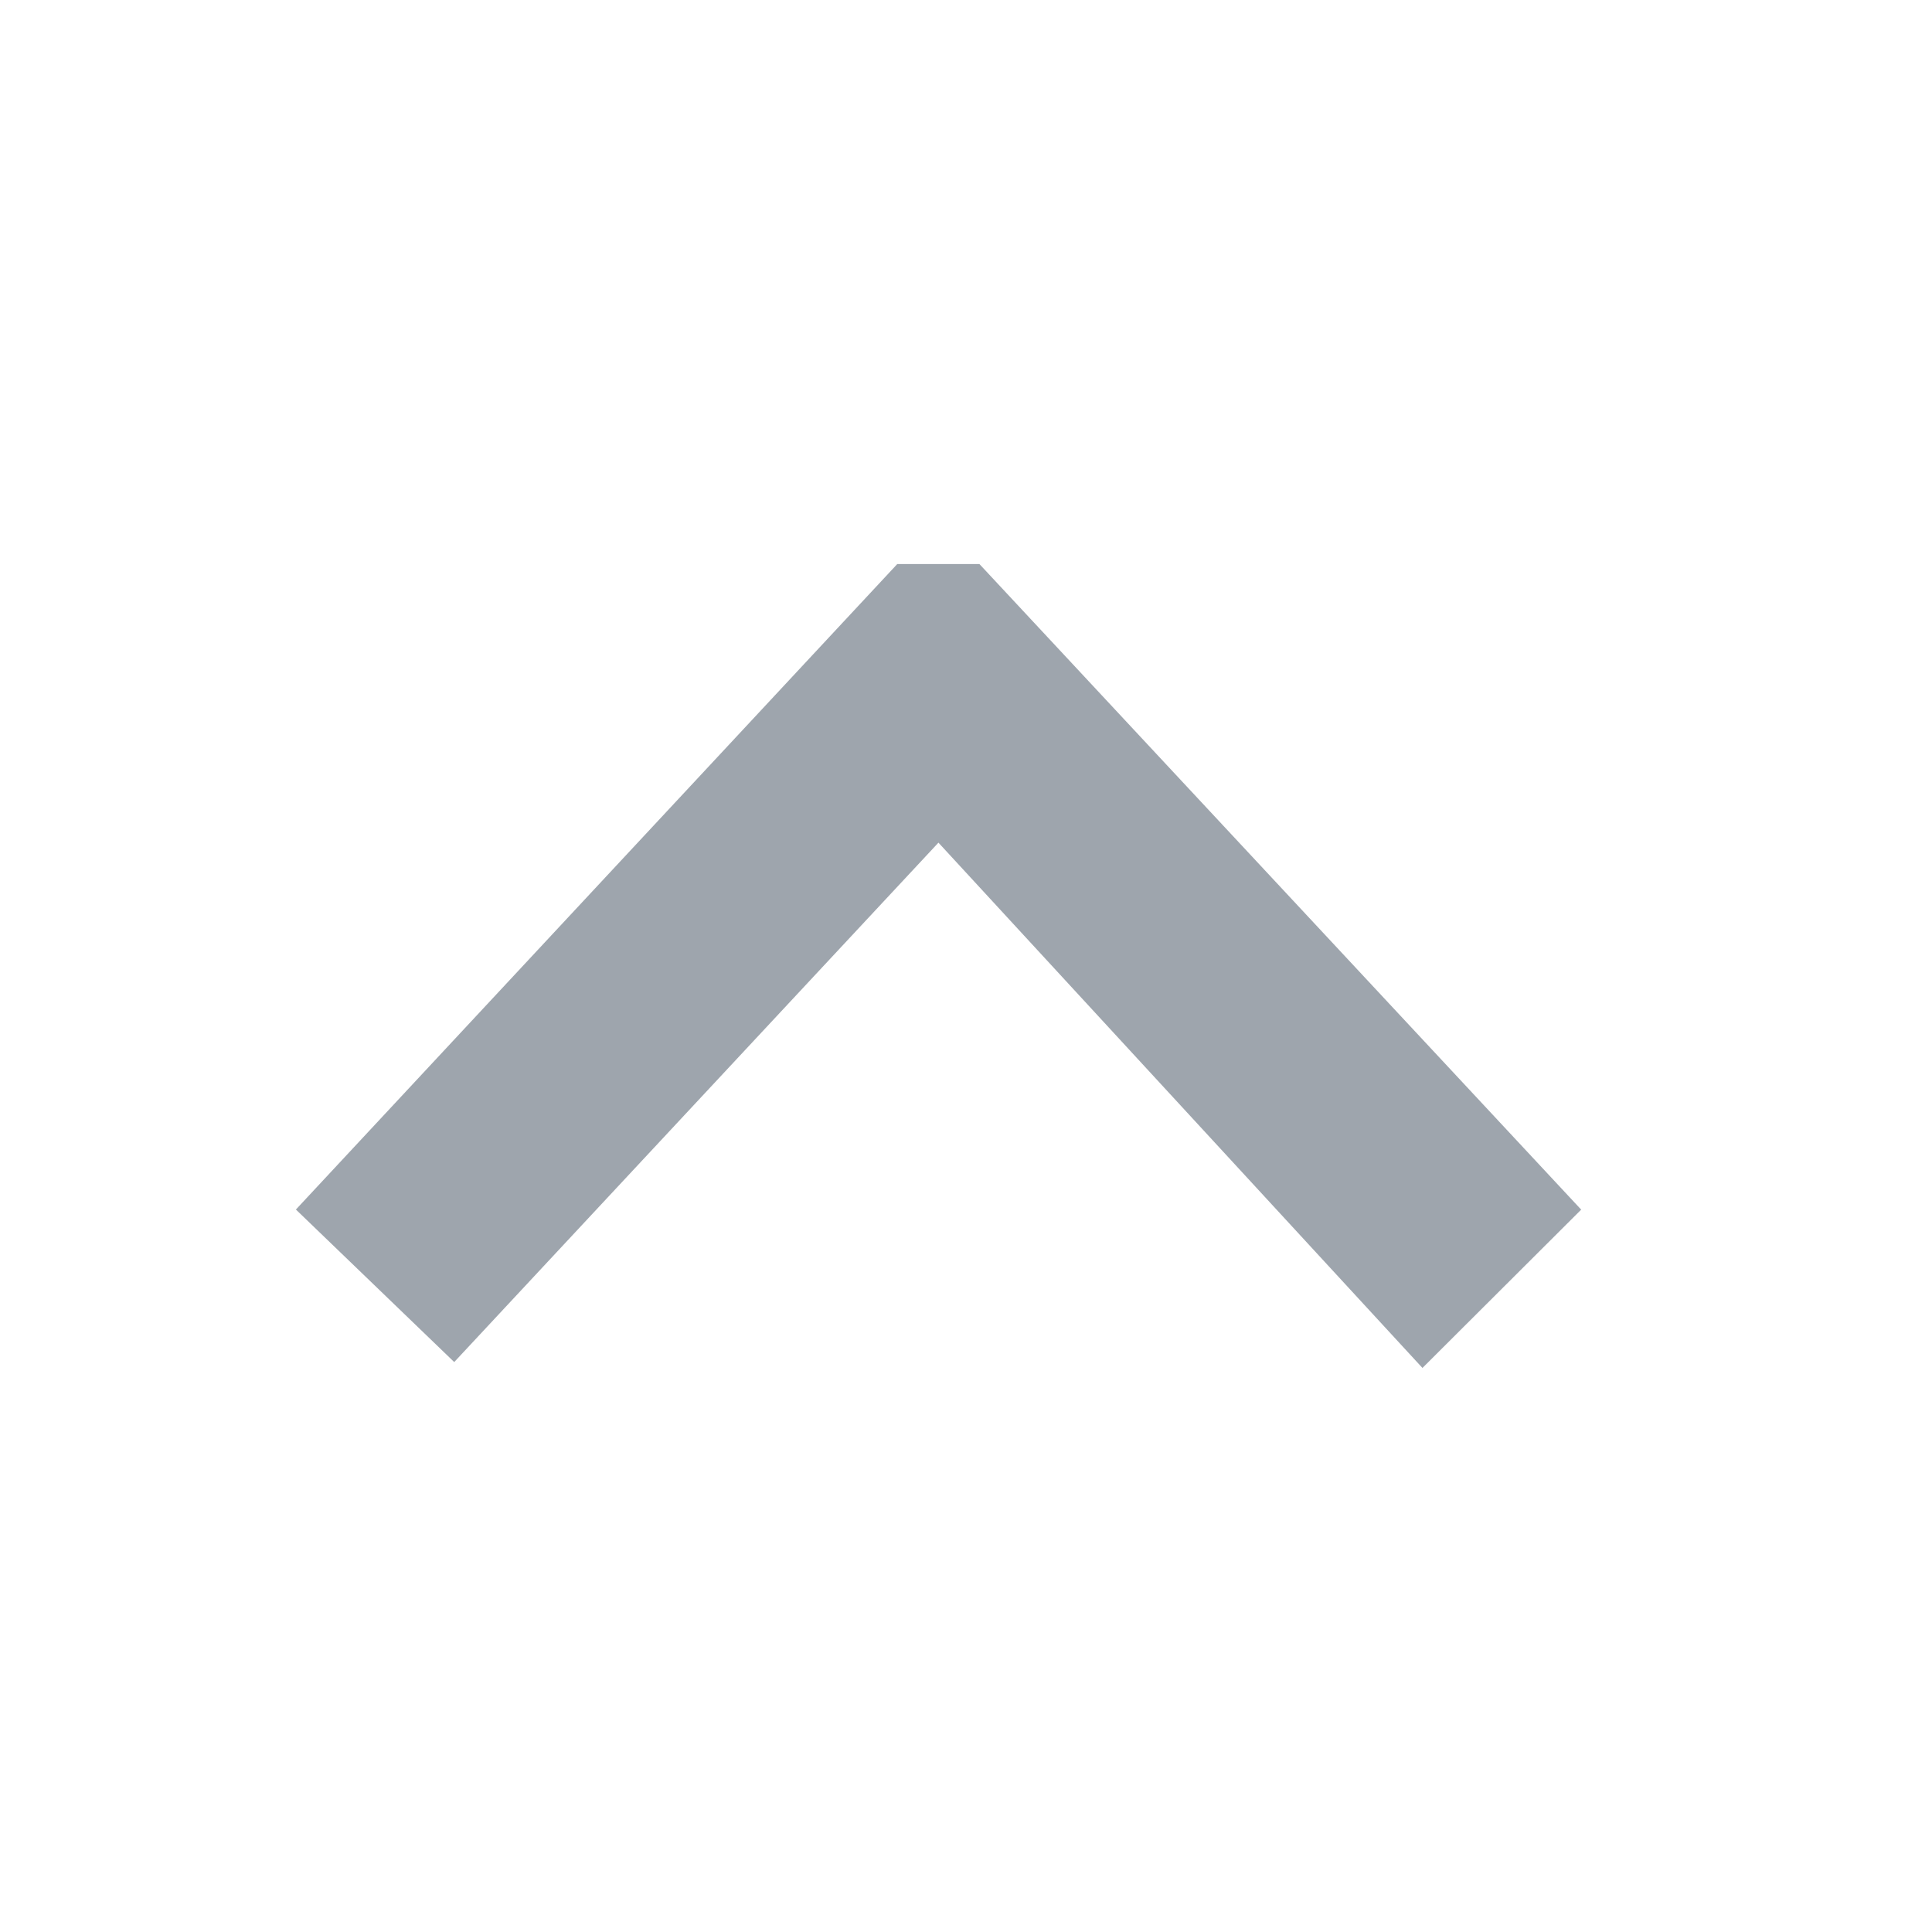
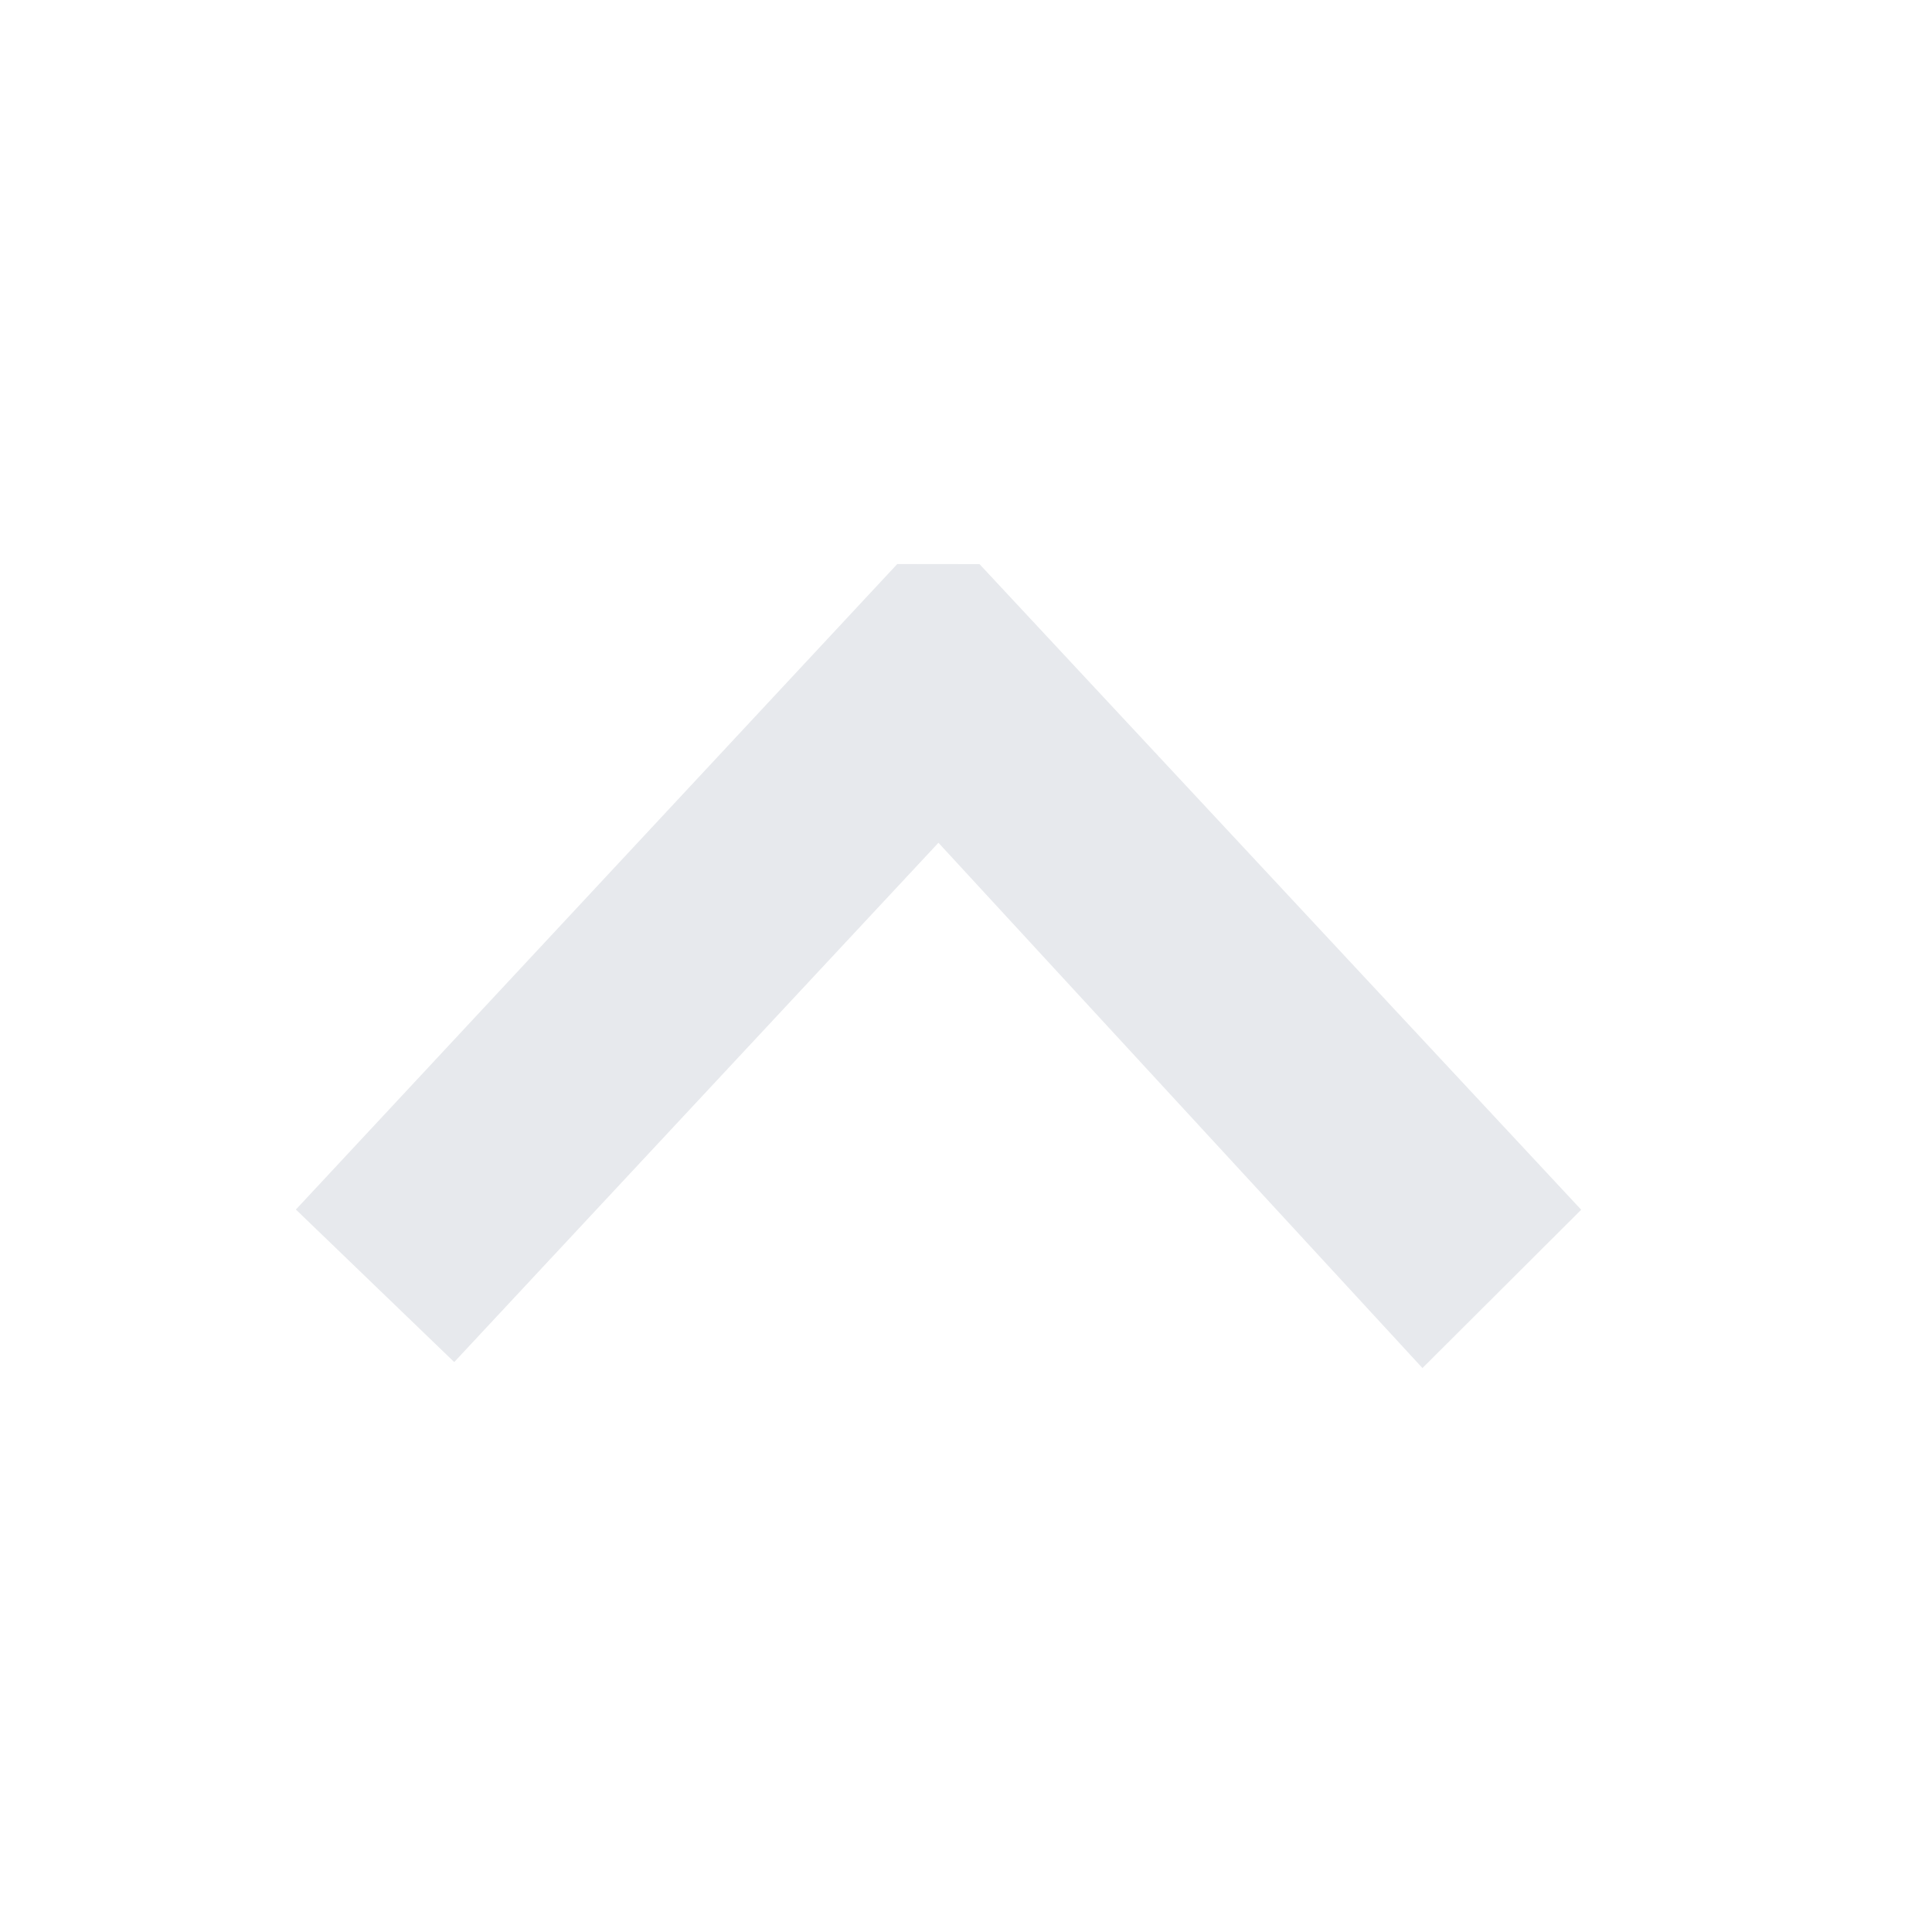
<svg xmlns="http://www.w3.org/2000/svg" enable-background="new 0 0 19 19" height="19" viewBox="0 0 19 19" width="19">
-   <path d="m9.633 5.548 5.917 6.348-1.561 1.557-4.76-5.166-4.762 5.108-1.557-1.5 5.914-6.348h.809z" fill="#3e4b5b" opacity=".5" />
+   <path d="m9.633 5.548 5.917 6.349-1.561 1.557-4.76-5.166-4.762 5.107-1.557-1.5 5.914-6.348z" fill="#5d6a83" opacity=".15" />
</svg>
